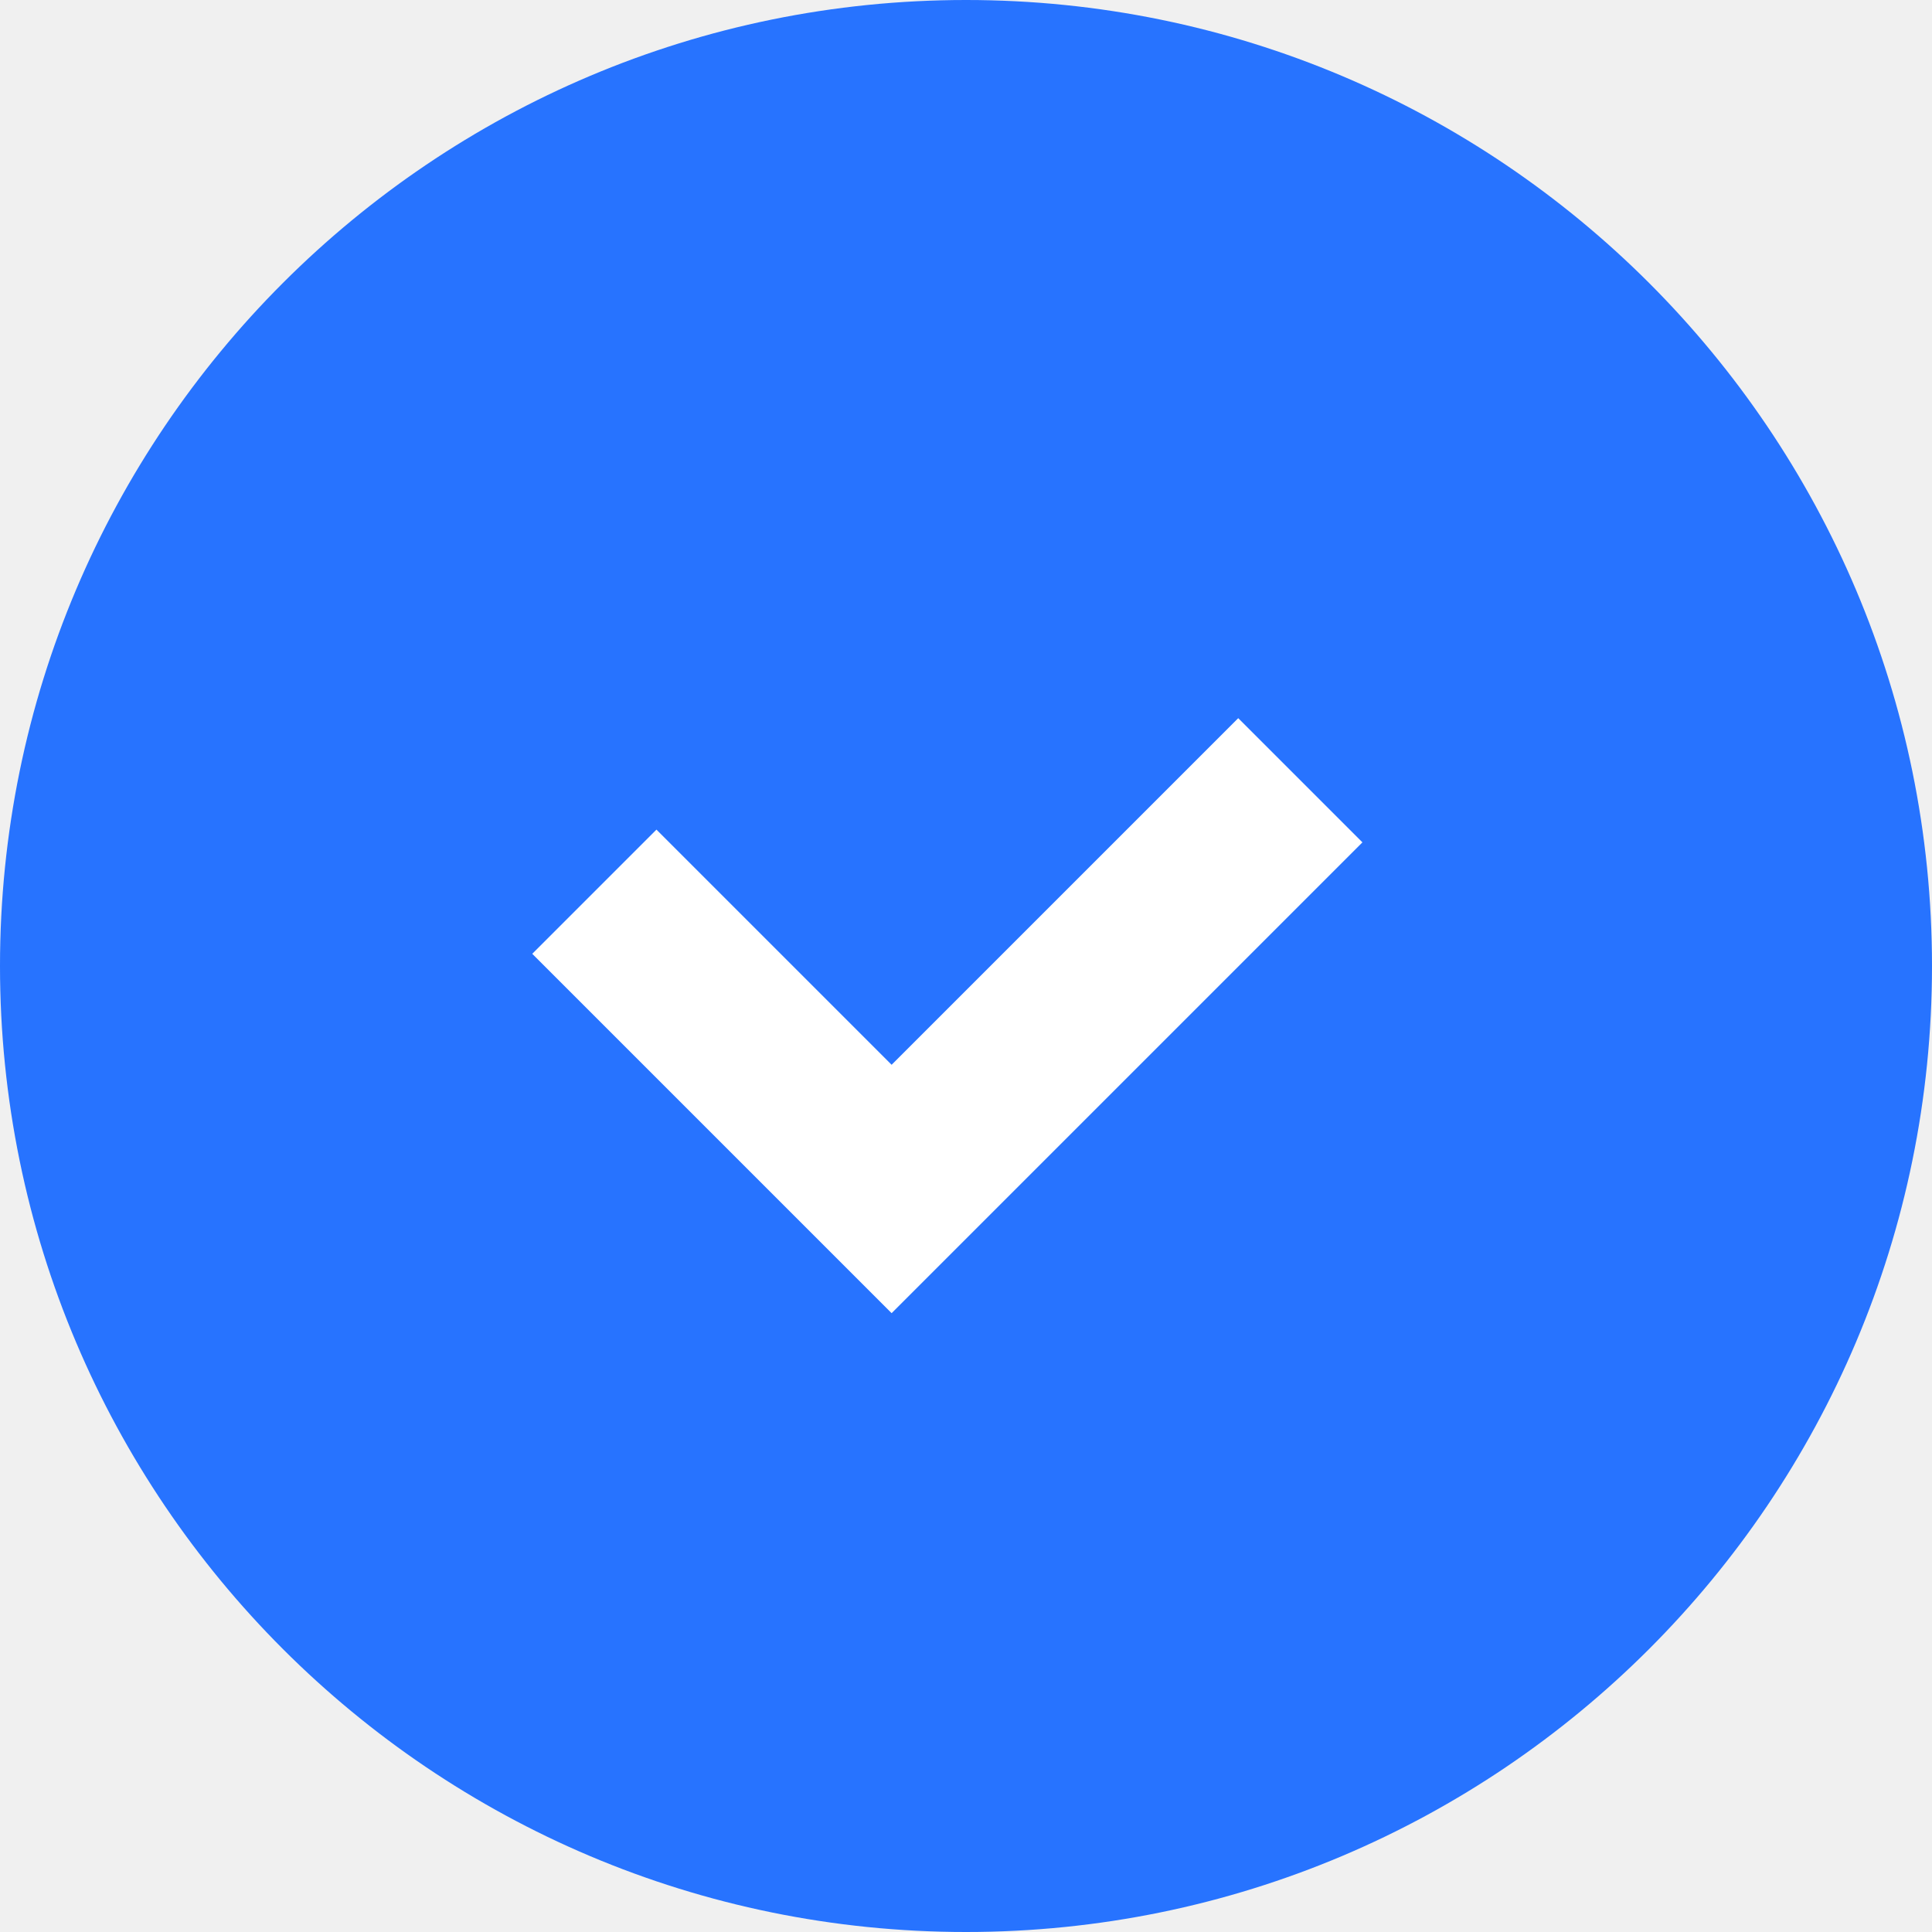
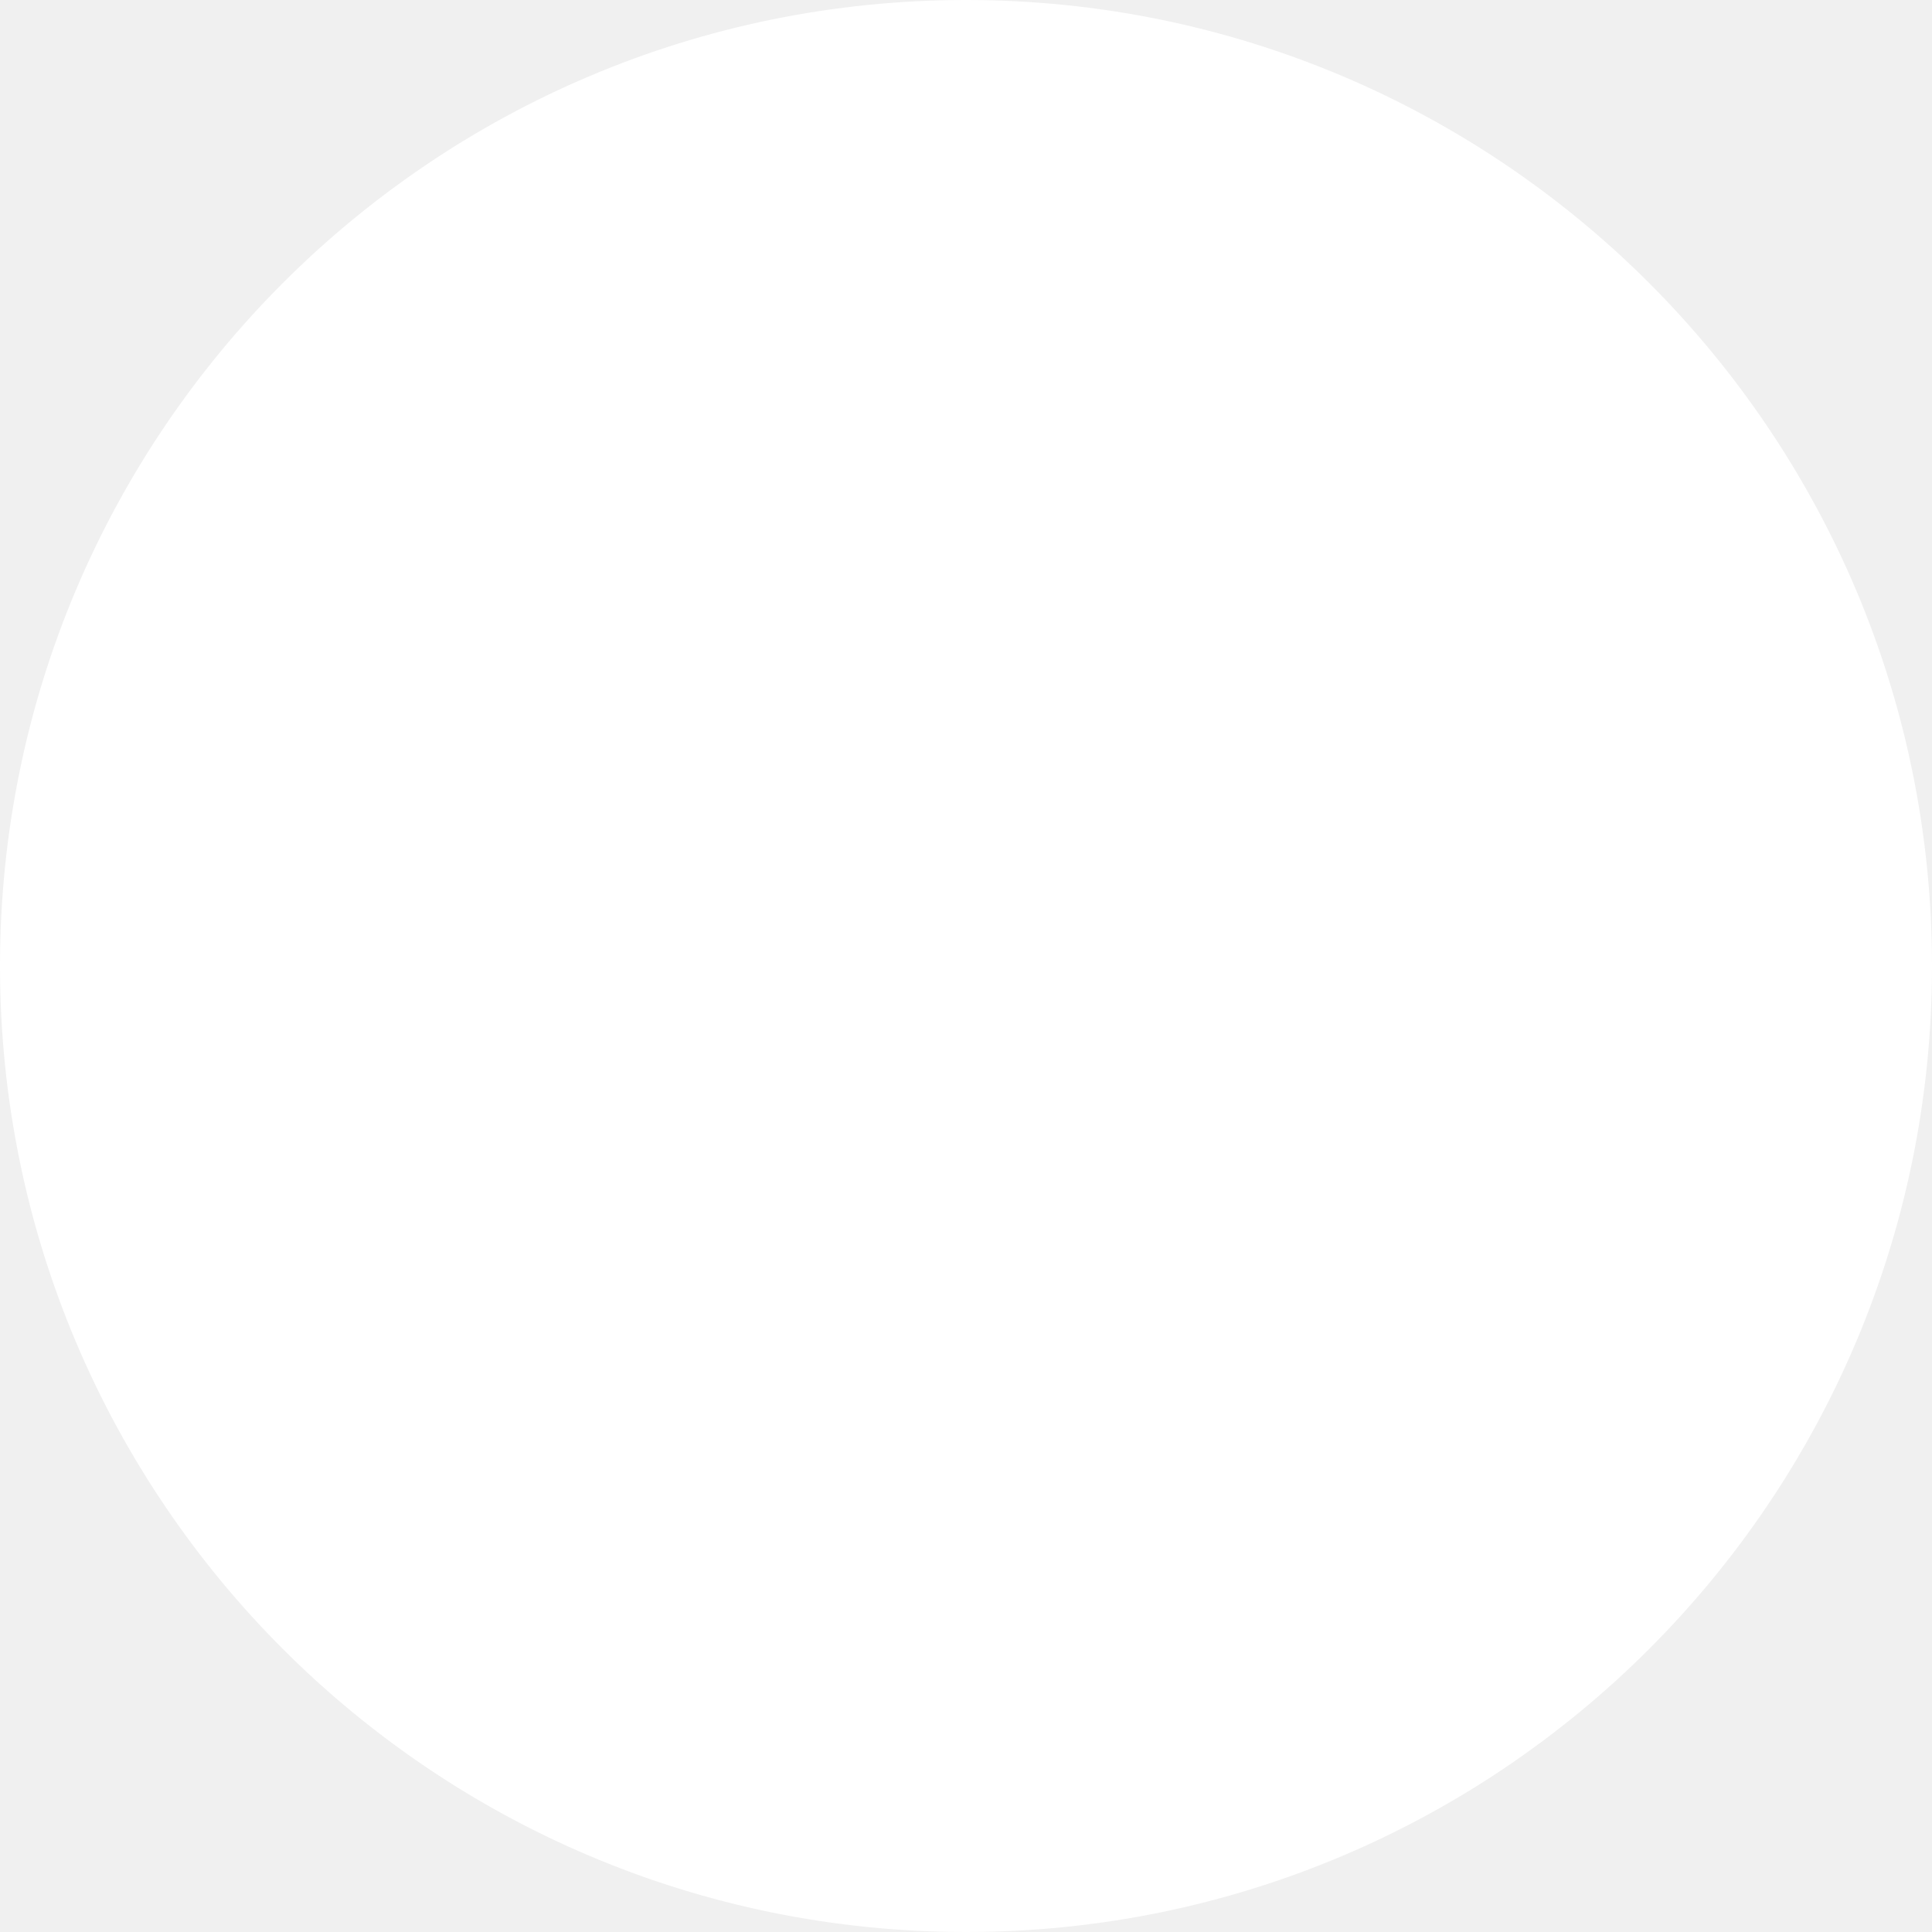
<svg xmlns="http://www.w3.org/2000/svg" width="22" height="22" viewBox="0 0 22 22" fill="none">
-   <circle cx="11" cy="11" r="10" fill="#2773FF" stroke="#2773FF" stroke-width="2" />
-   <path d="M14.807 8.885L10.153 13.539L6.768 10.154" stroke="white" stroke-width="2" />
+   <circle cx="11" cy="11" r="10" fill="white" stroke="#fff" stroke-width="2" />
+   <path d="M14.808 8.883L10.154 13.537L6.769 10.152" stroke="#fff" stroke-width="2" />
</svg>
